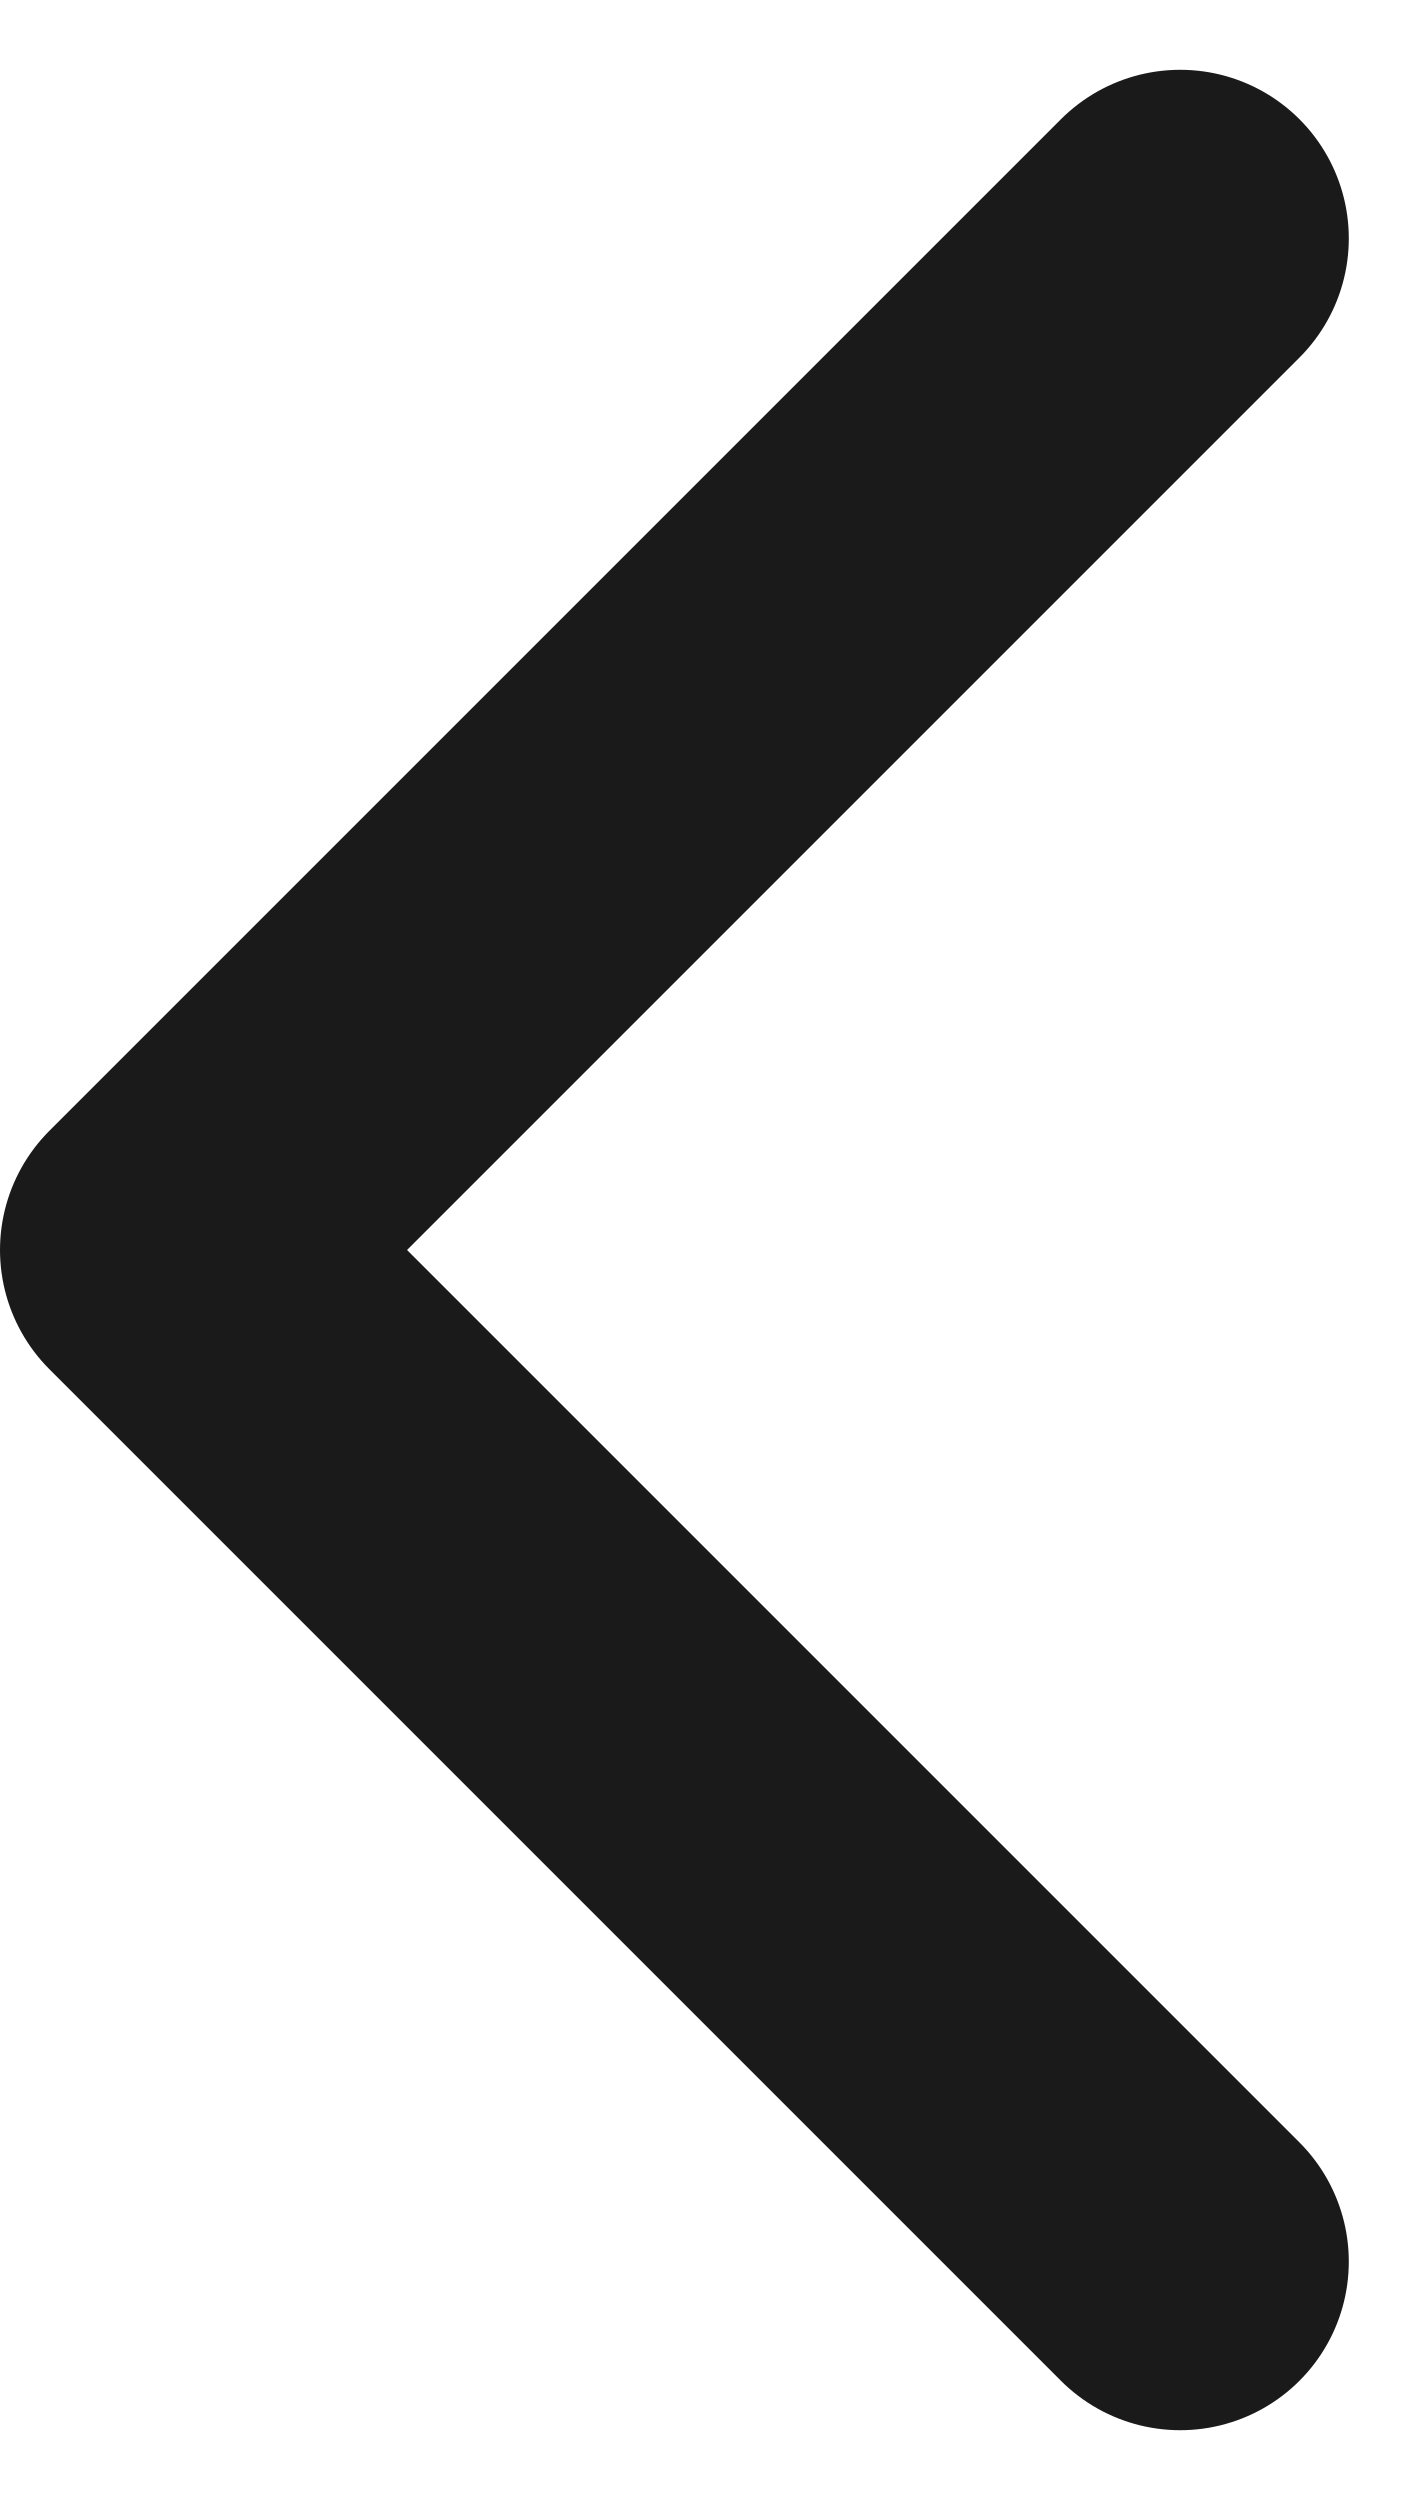
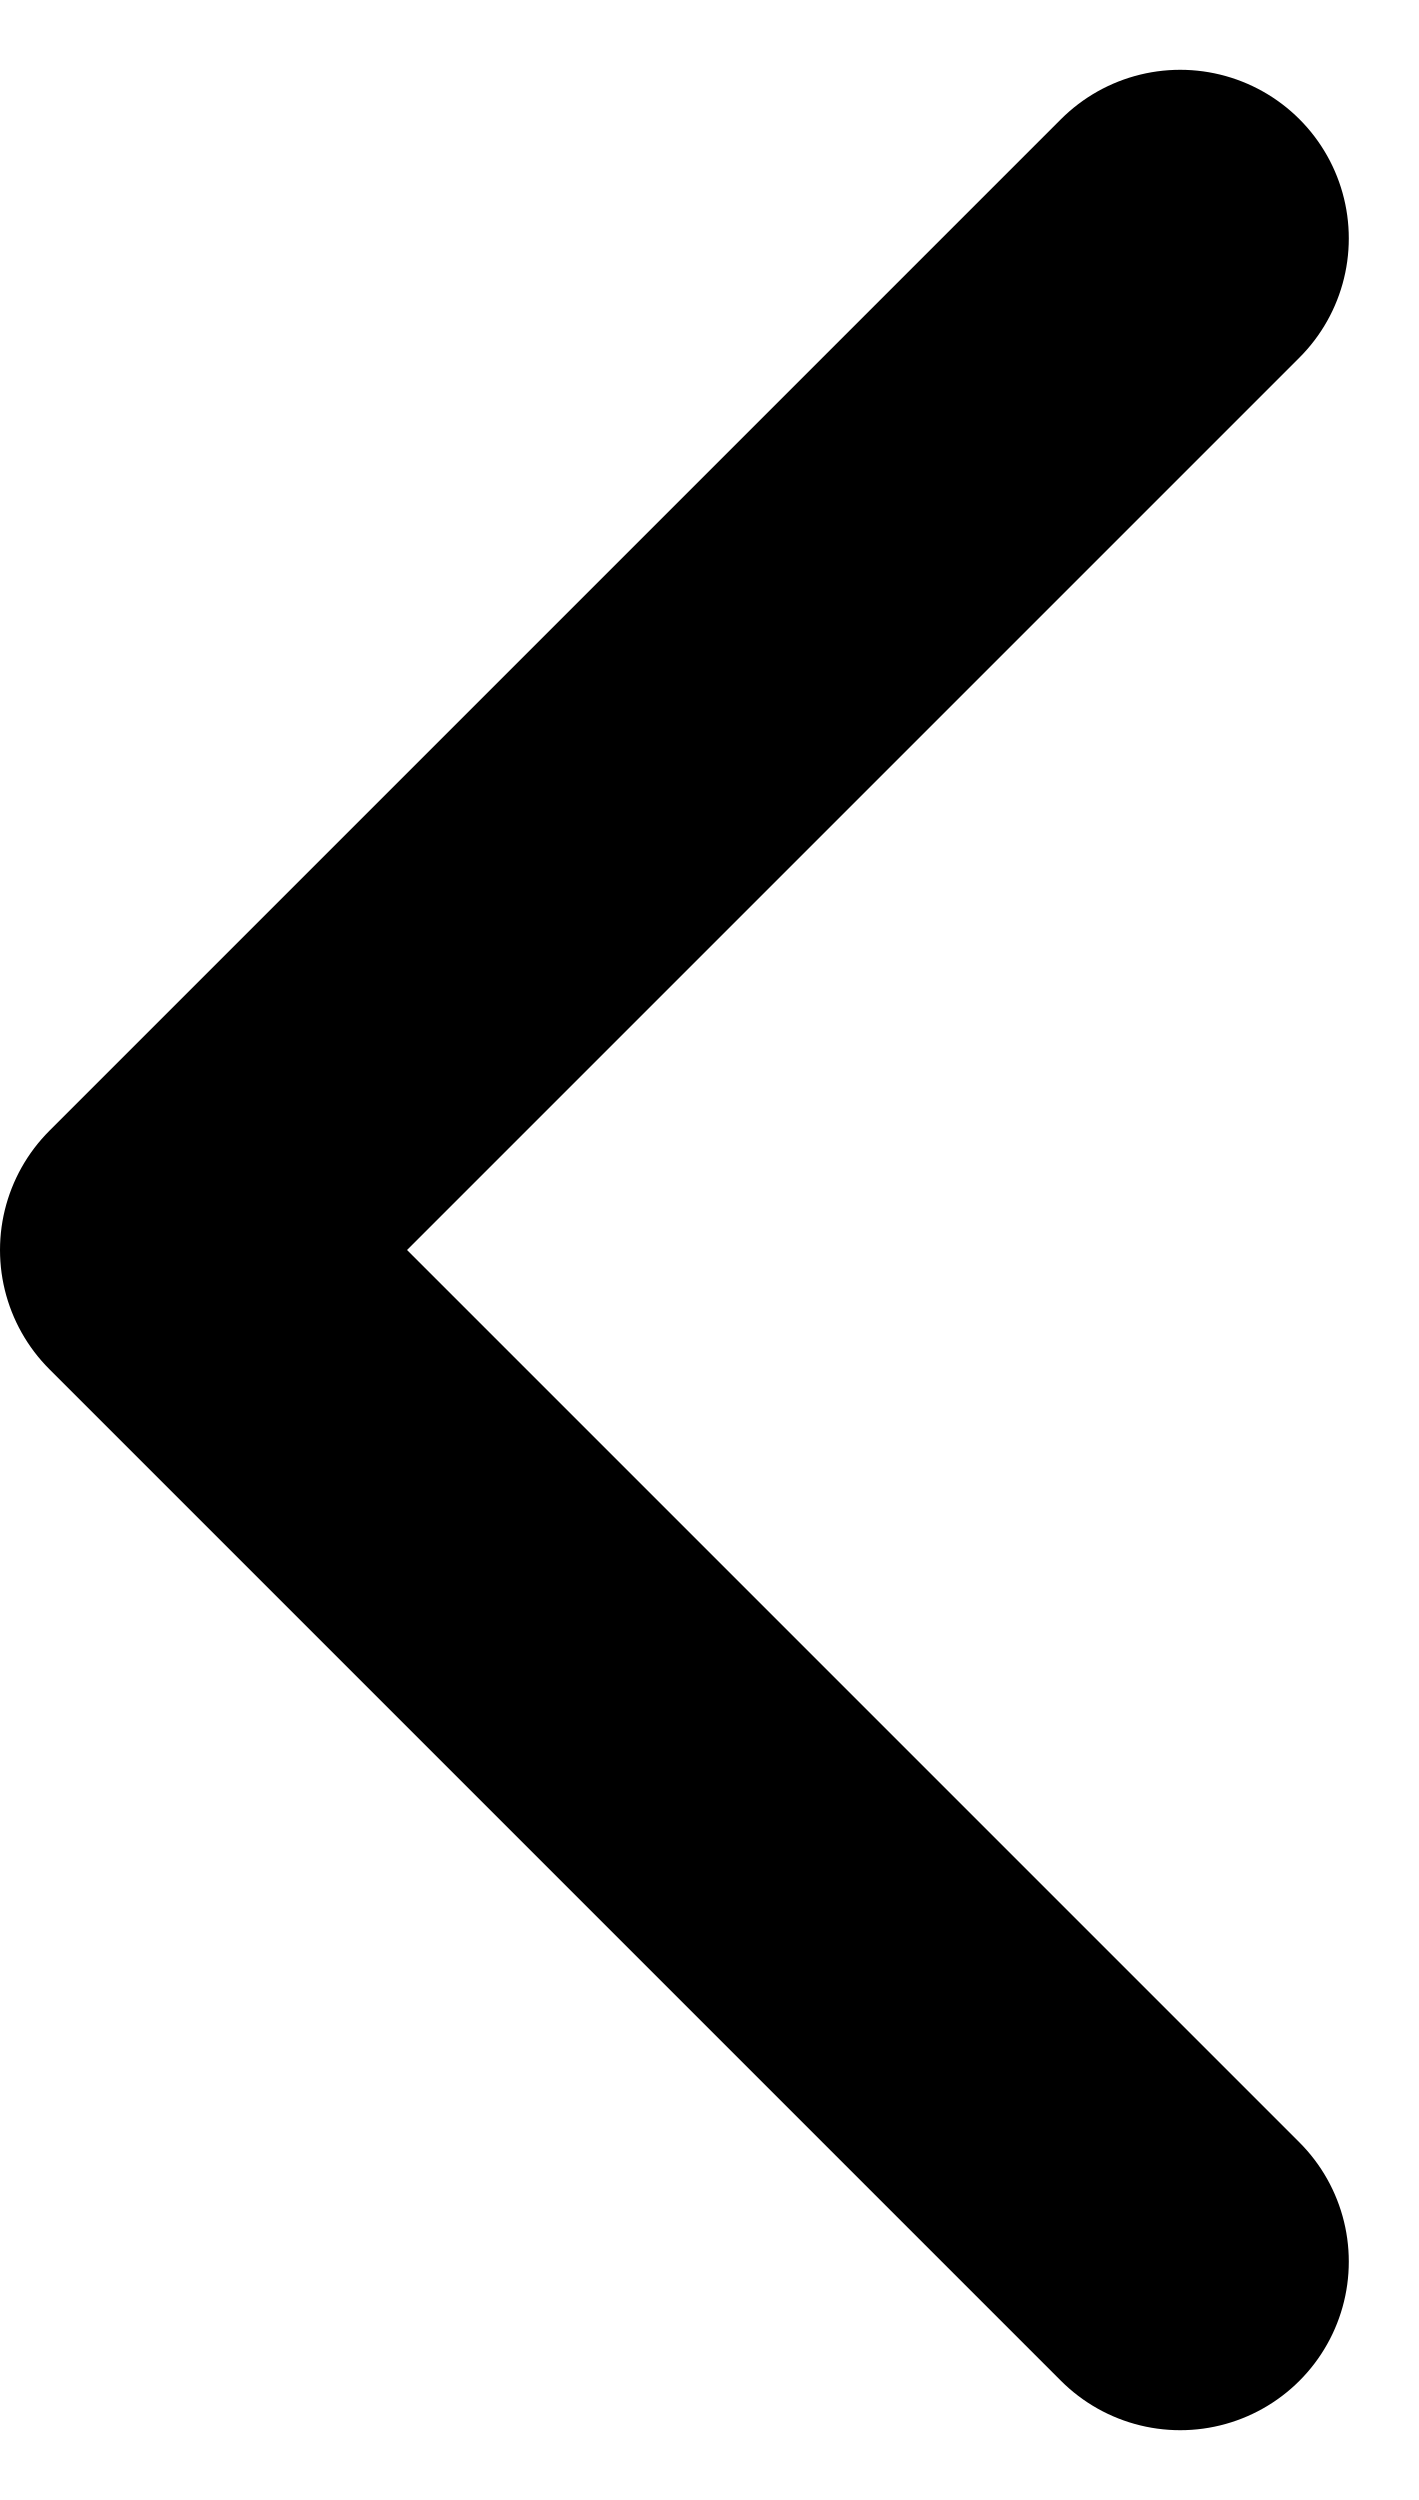
- <svg xmlns="http://www.w3.org/2000/svg" width="8.414" height="14.828" viewBox="0 0 8.414 14.828">
-   <path id="Arrow_left" data-name="Arrow left" d="M6,12,0,6,6,0" transform="translate(1 1.414)" fill="none" stroke="#1a1a1a" stroke-linecap="round" stroke-linejoin="round" stroke-width="2" />
+ <svg xmlns="http://www.w3.org/2000/svg" class="text-current" width="8.414" height="14.828" viewBox="0 0 8.414 14.828">
+   <path id="Arrow_left" data-name="Arrow left" d="M6,12,0,6,6,0" transform="translate(1 1.414)" fill="none" stroke="currentColor" stroke-linecap="round" stroke-linejoin="round" stroke-width="2" />
</svg>
